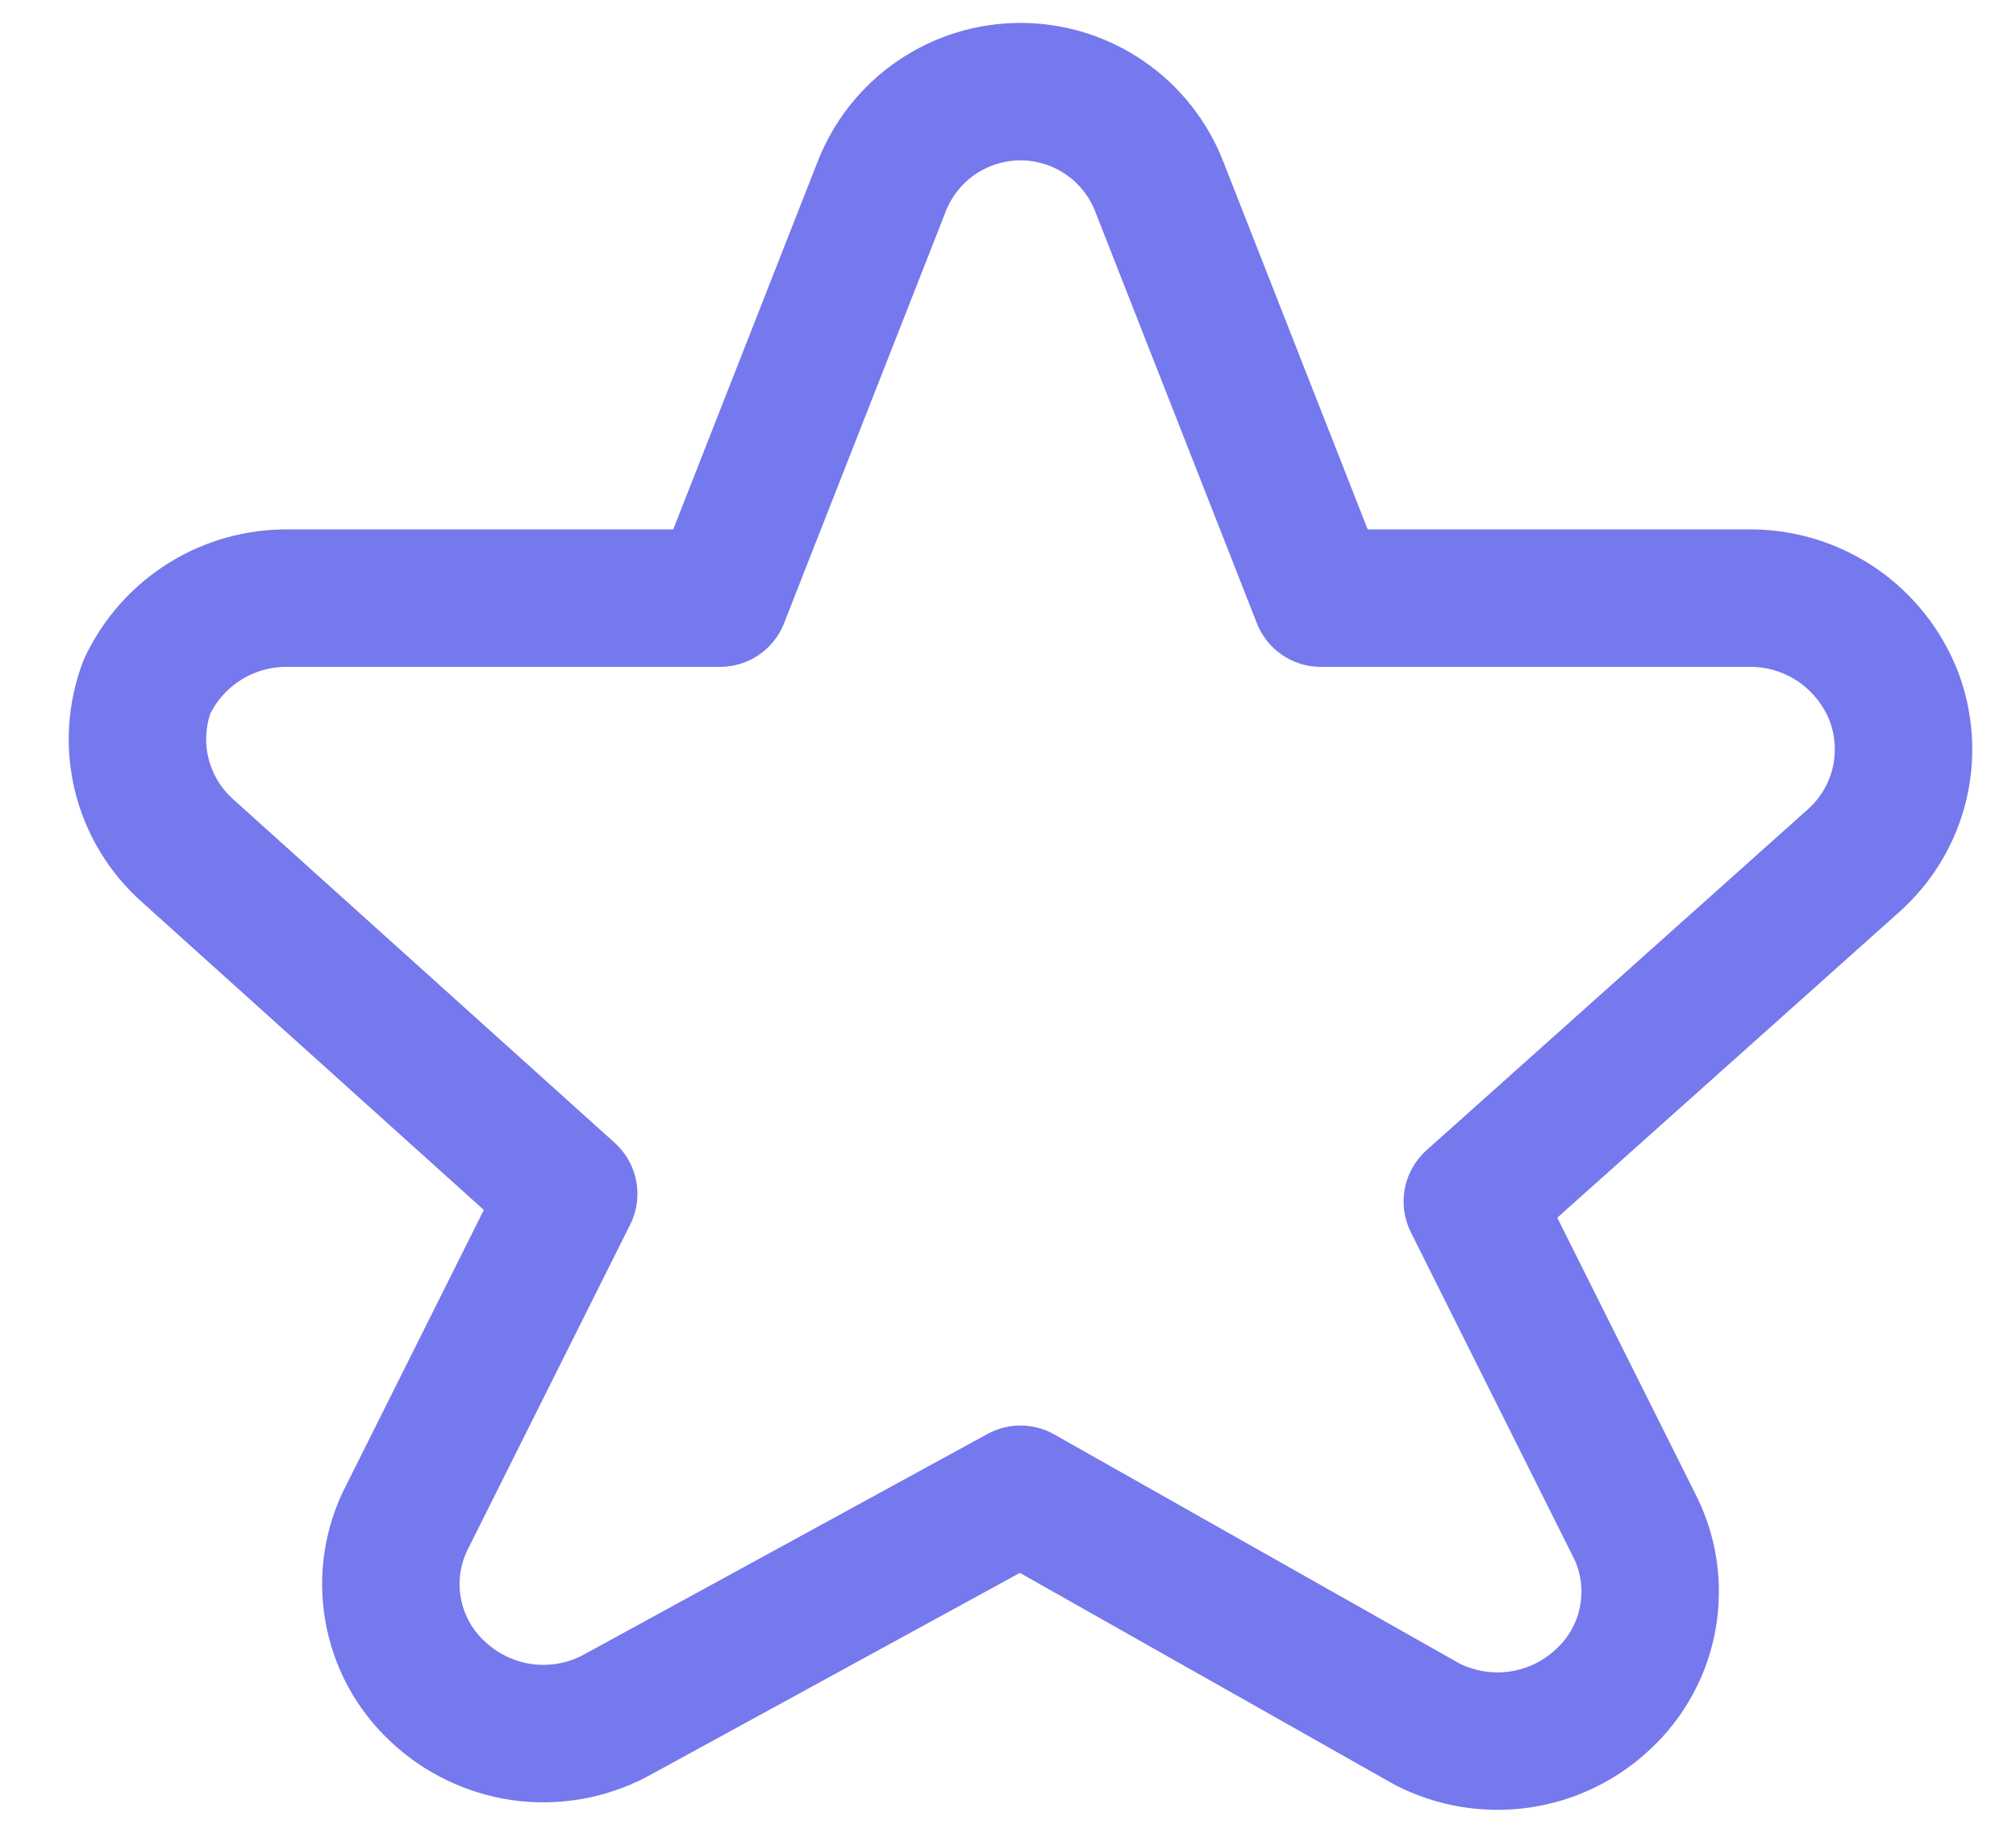
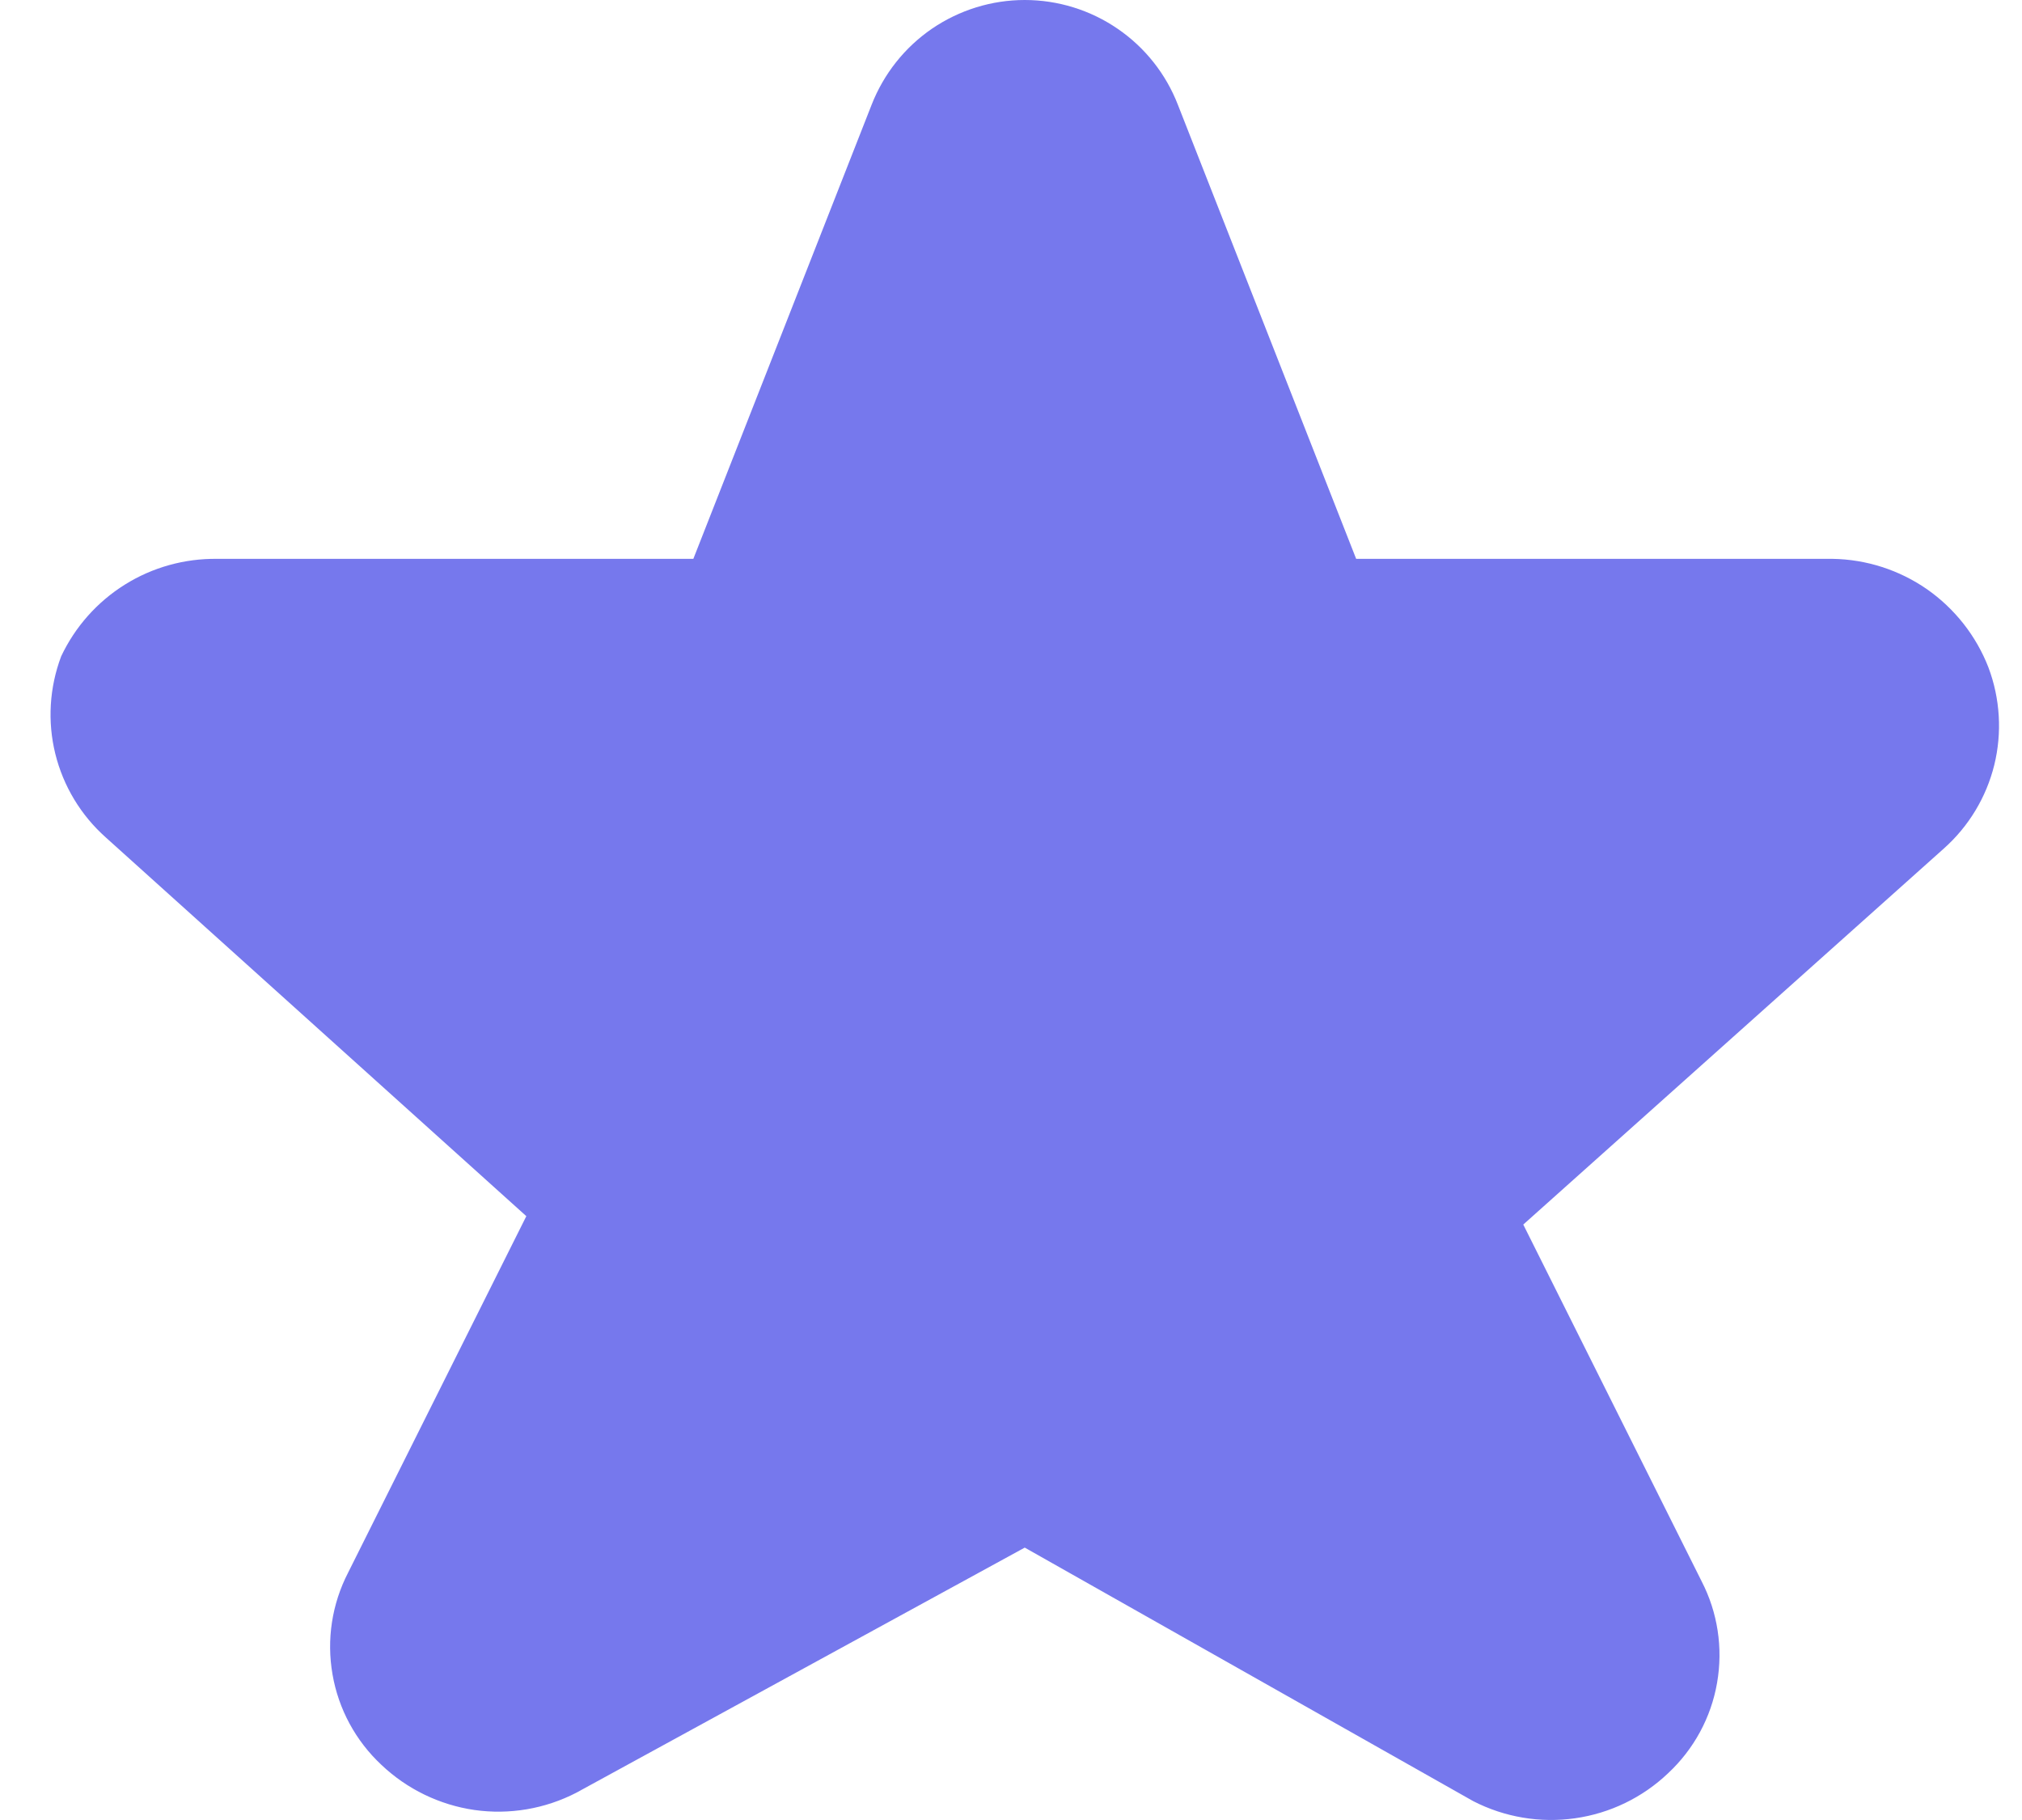
- <svg xmlns="http://www.w3.org/2000/svg" width="22" height="20" viewBox="0 0 22 20" fill="none">
-   <path d="M9.621 2.037C9.74 1.732 9.948 1.469 10.218 1.284C10.489 1.099 10.809 1 11.136 1C11.464 1 11.784 1.099 12.054 1.284C12.325 1.469 12.533 1.732 12.651 2.037L14.414 6.527H19.125C19.46 6.532 19.786 6.637 20.061 6.828C20.335 7.02 20.547 7.289 20.668 7.601C20.784 7.909 20.804 8.246 20.726 8.565C20.647 8.885 20.473 9.173 20.227 9.392L16.067 13.111L17.83 16.637C17.99 16.946 18.044 17.299 17.984 17.643C17.925 17.986 17.754 18.3 17.5 18.537C17.247 18.778 16.925 18.934 16.579 18.983C16.234 19.032 15.882 18.973 15.571 18.813L11.136 16.306L6.701 18.73C6.391 18.89 6.039 18.95 5.693 18.901C5.348 18.851 5.026 18.695 4.773 18.455C4.518 18.217 4.348 17.903 4.289 17.56C4.229 17.217 4.283 16.864 4.443 16.554L6.206 13.028L2.046 9.282C1.8 9.063 1.626 8.775 1.547 8.455C1.468 8.135 1.489 7.799 1.605 7.491C1.743 7.199 1.961 6.953 2.235 6.782C2.508 6.611 2.825 6.523 3.148 6.527H7.858L9.621 2.037Z" stroke="#7678ED" stroke-width="1.5" stroke-linecap="round" stroke-linejoin="round" />
+ <svg xmlns="http://www.w3.org/2000/svg" width="20" height="18" viewBox="0 0 20 18" fill="none">
+   <path d="M8.621 1.037C8.74 0.732 8.948 0.469 9.218 0.284C9.489 0.099 9.809 0 10.136 0C10.464 0 10.784 0.099 11.054 0.284C11.325 0.469 11.533 0.732 11.651 1.037L13.414 5.527H18.125C18.46 5.532 18.786 5.637 19.061 5.828C19.335 6.02 19.547 6.289 19.668 6.601C19.784 6.909 19.804 7.246 19.726 7.565C19.647 7.885 19.473 8.173 19.227 8.392L15.067 12.111L16.83 15.637C16.99 15.946 17.044 16.299 16.984 16.643C16.925 16.986 16.754 17.3 16.5 17.537C16.247 17.778 15.925 17.934 15.579 17.983C15.234 18.032 14.882 17.973 14.571 17.813L10.136 15.306L5.701 17.73C5.391 17.89 5.039 17.95 4.693 17.901C4.348 17.851 4.026 17.695 3.773 17.455C3.518 17.217 3.348 16.903 3.289 16.56C3.229 16.217 3.283 15.864 3.443 15.554L5.206 12.028L1.046 8.282C0.8 8.063 0.626 7.775 0.547 7.455C0.468 7.135 0.489 6.799 0.605 6.491C0.743 6.199 0.961 5.953 1.235 5.782C1.508 5.611 1.825 5.523 2.148 5.527H6.858L8.621 1.037Z" fill="#7678ED" />
</svg>
